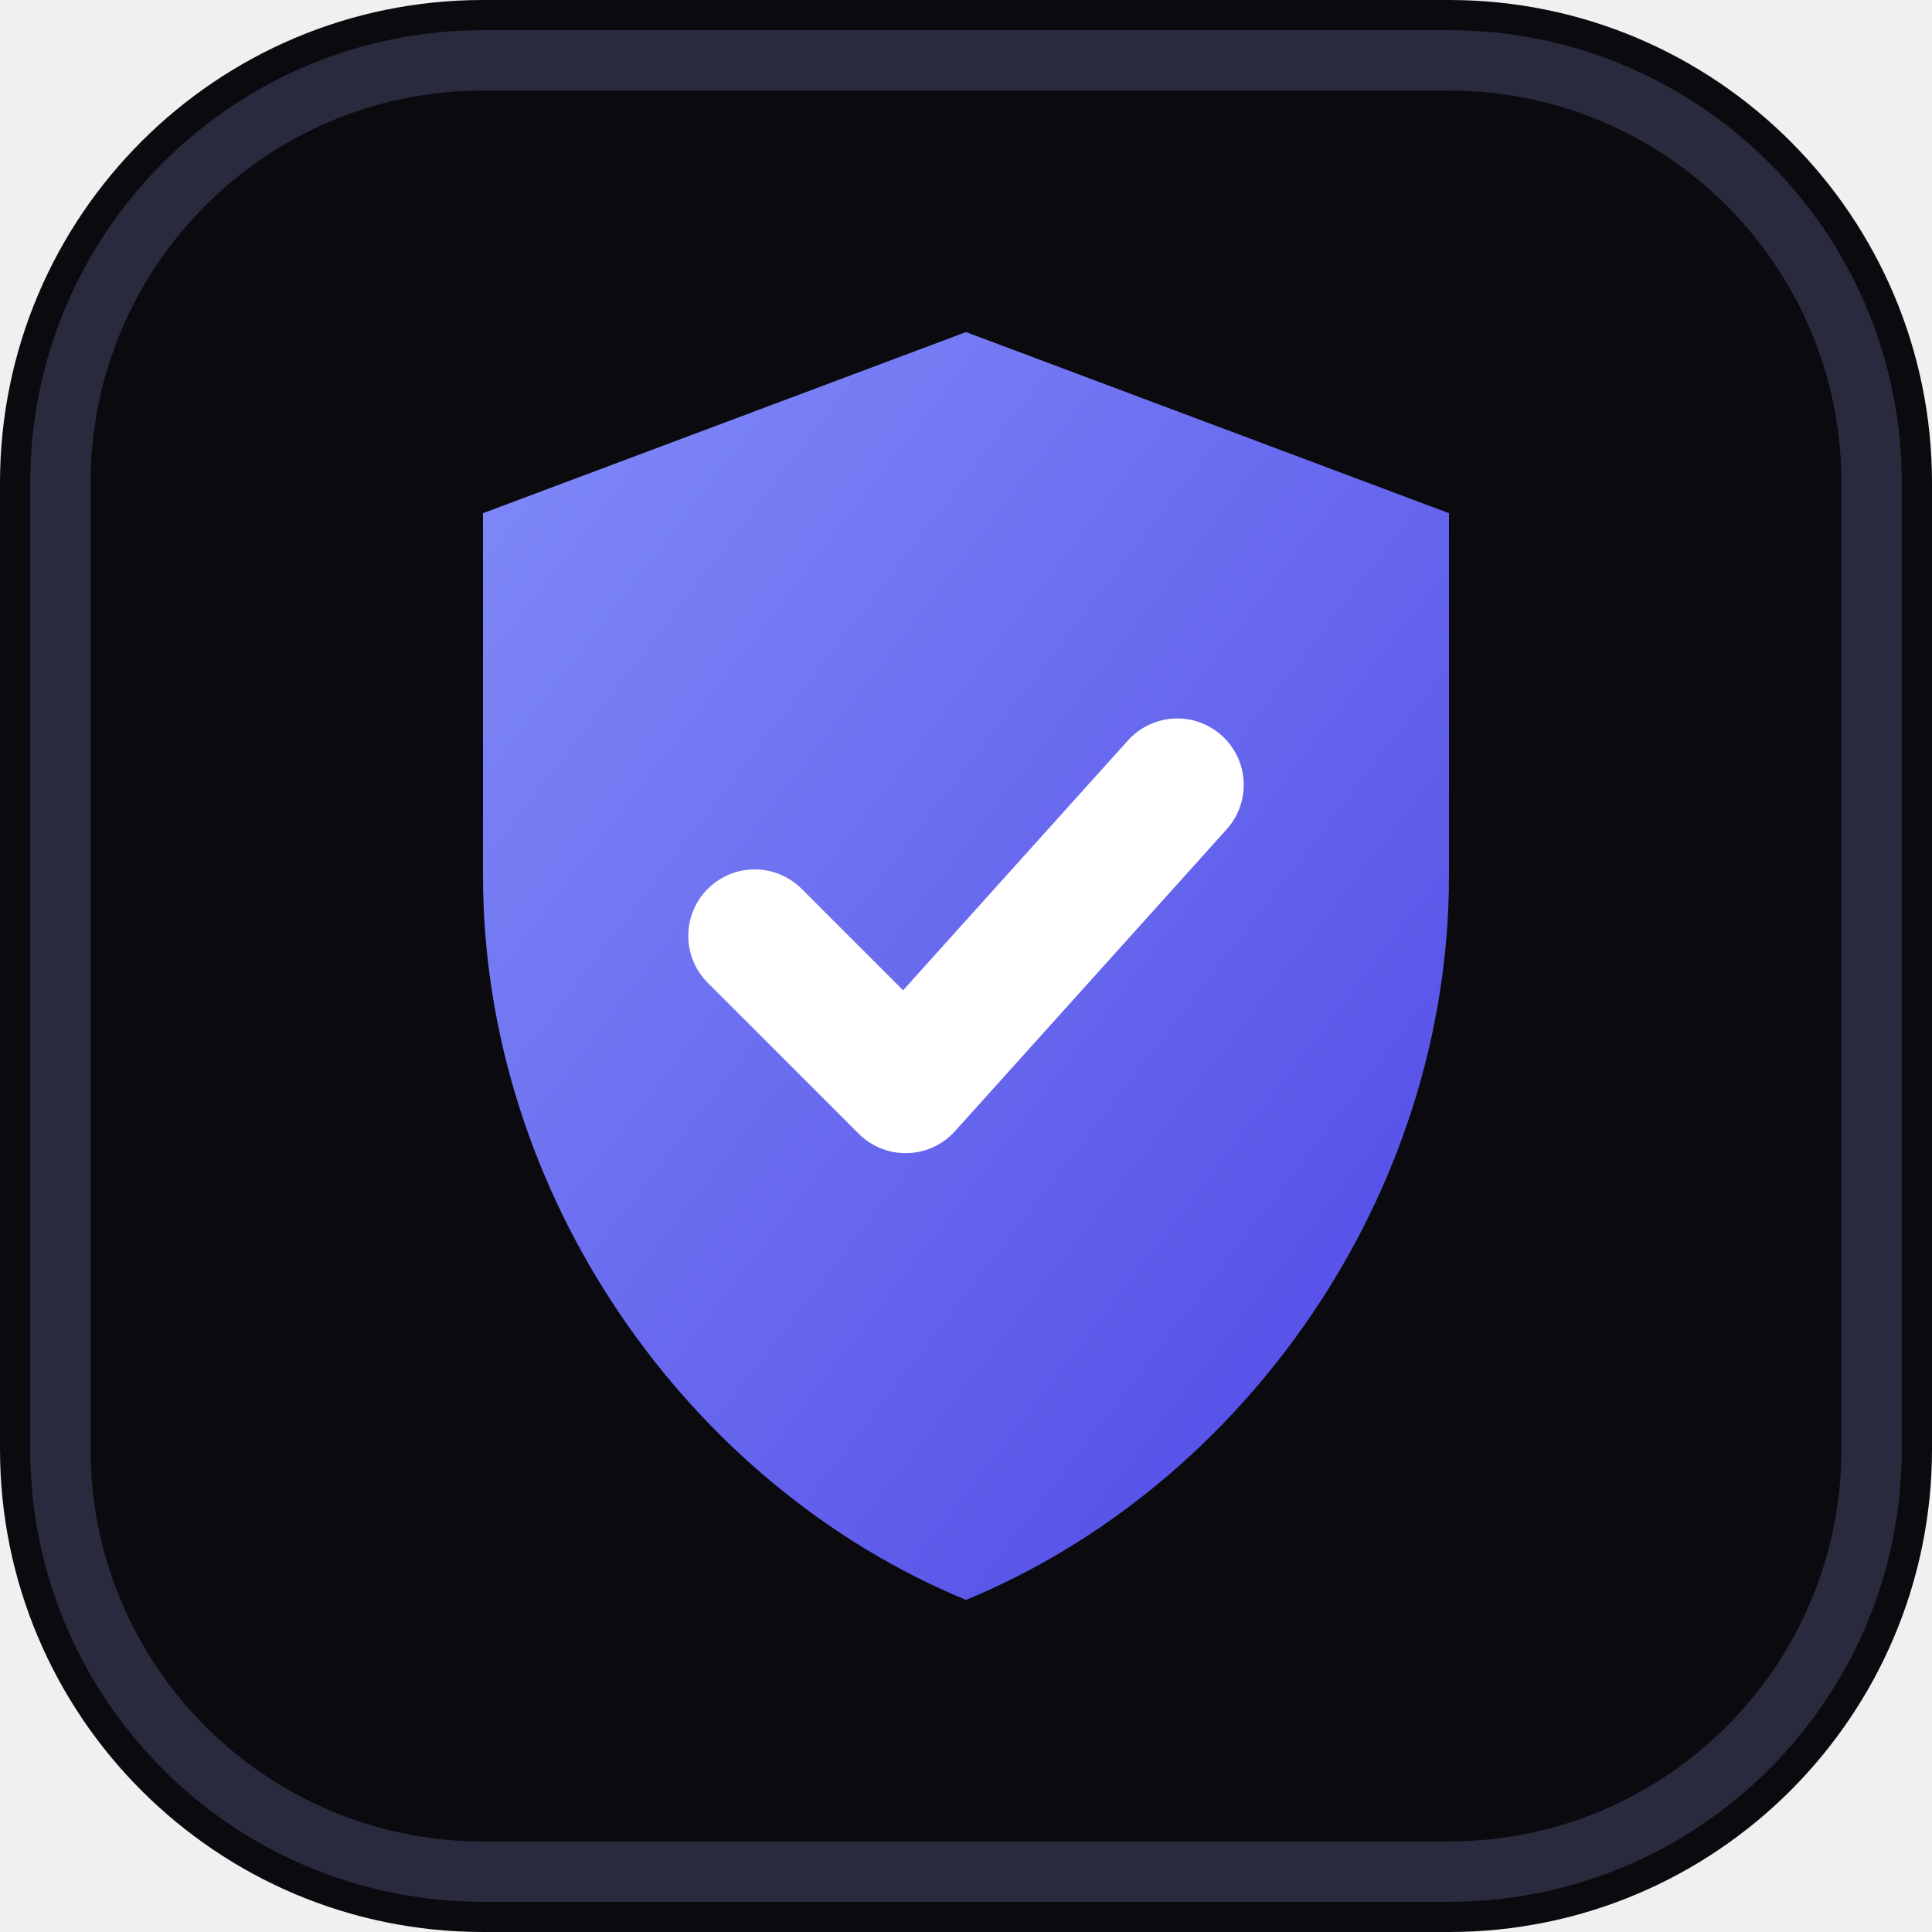
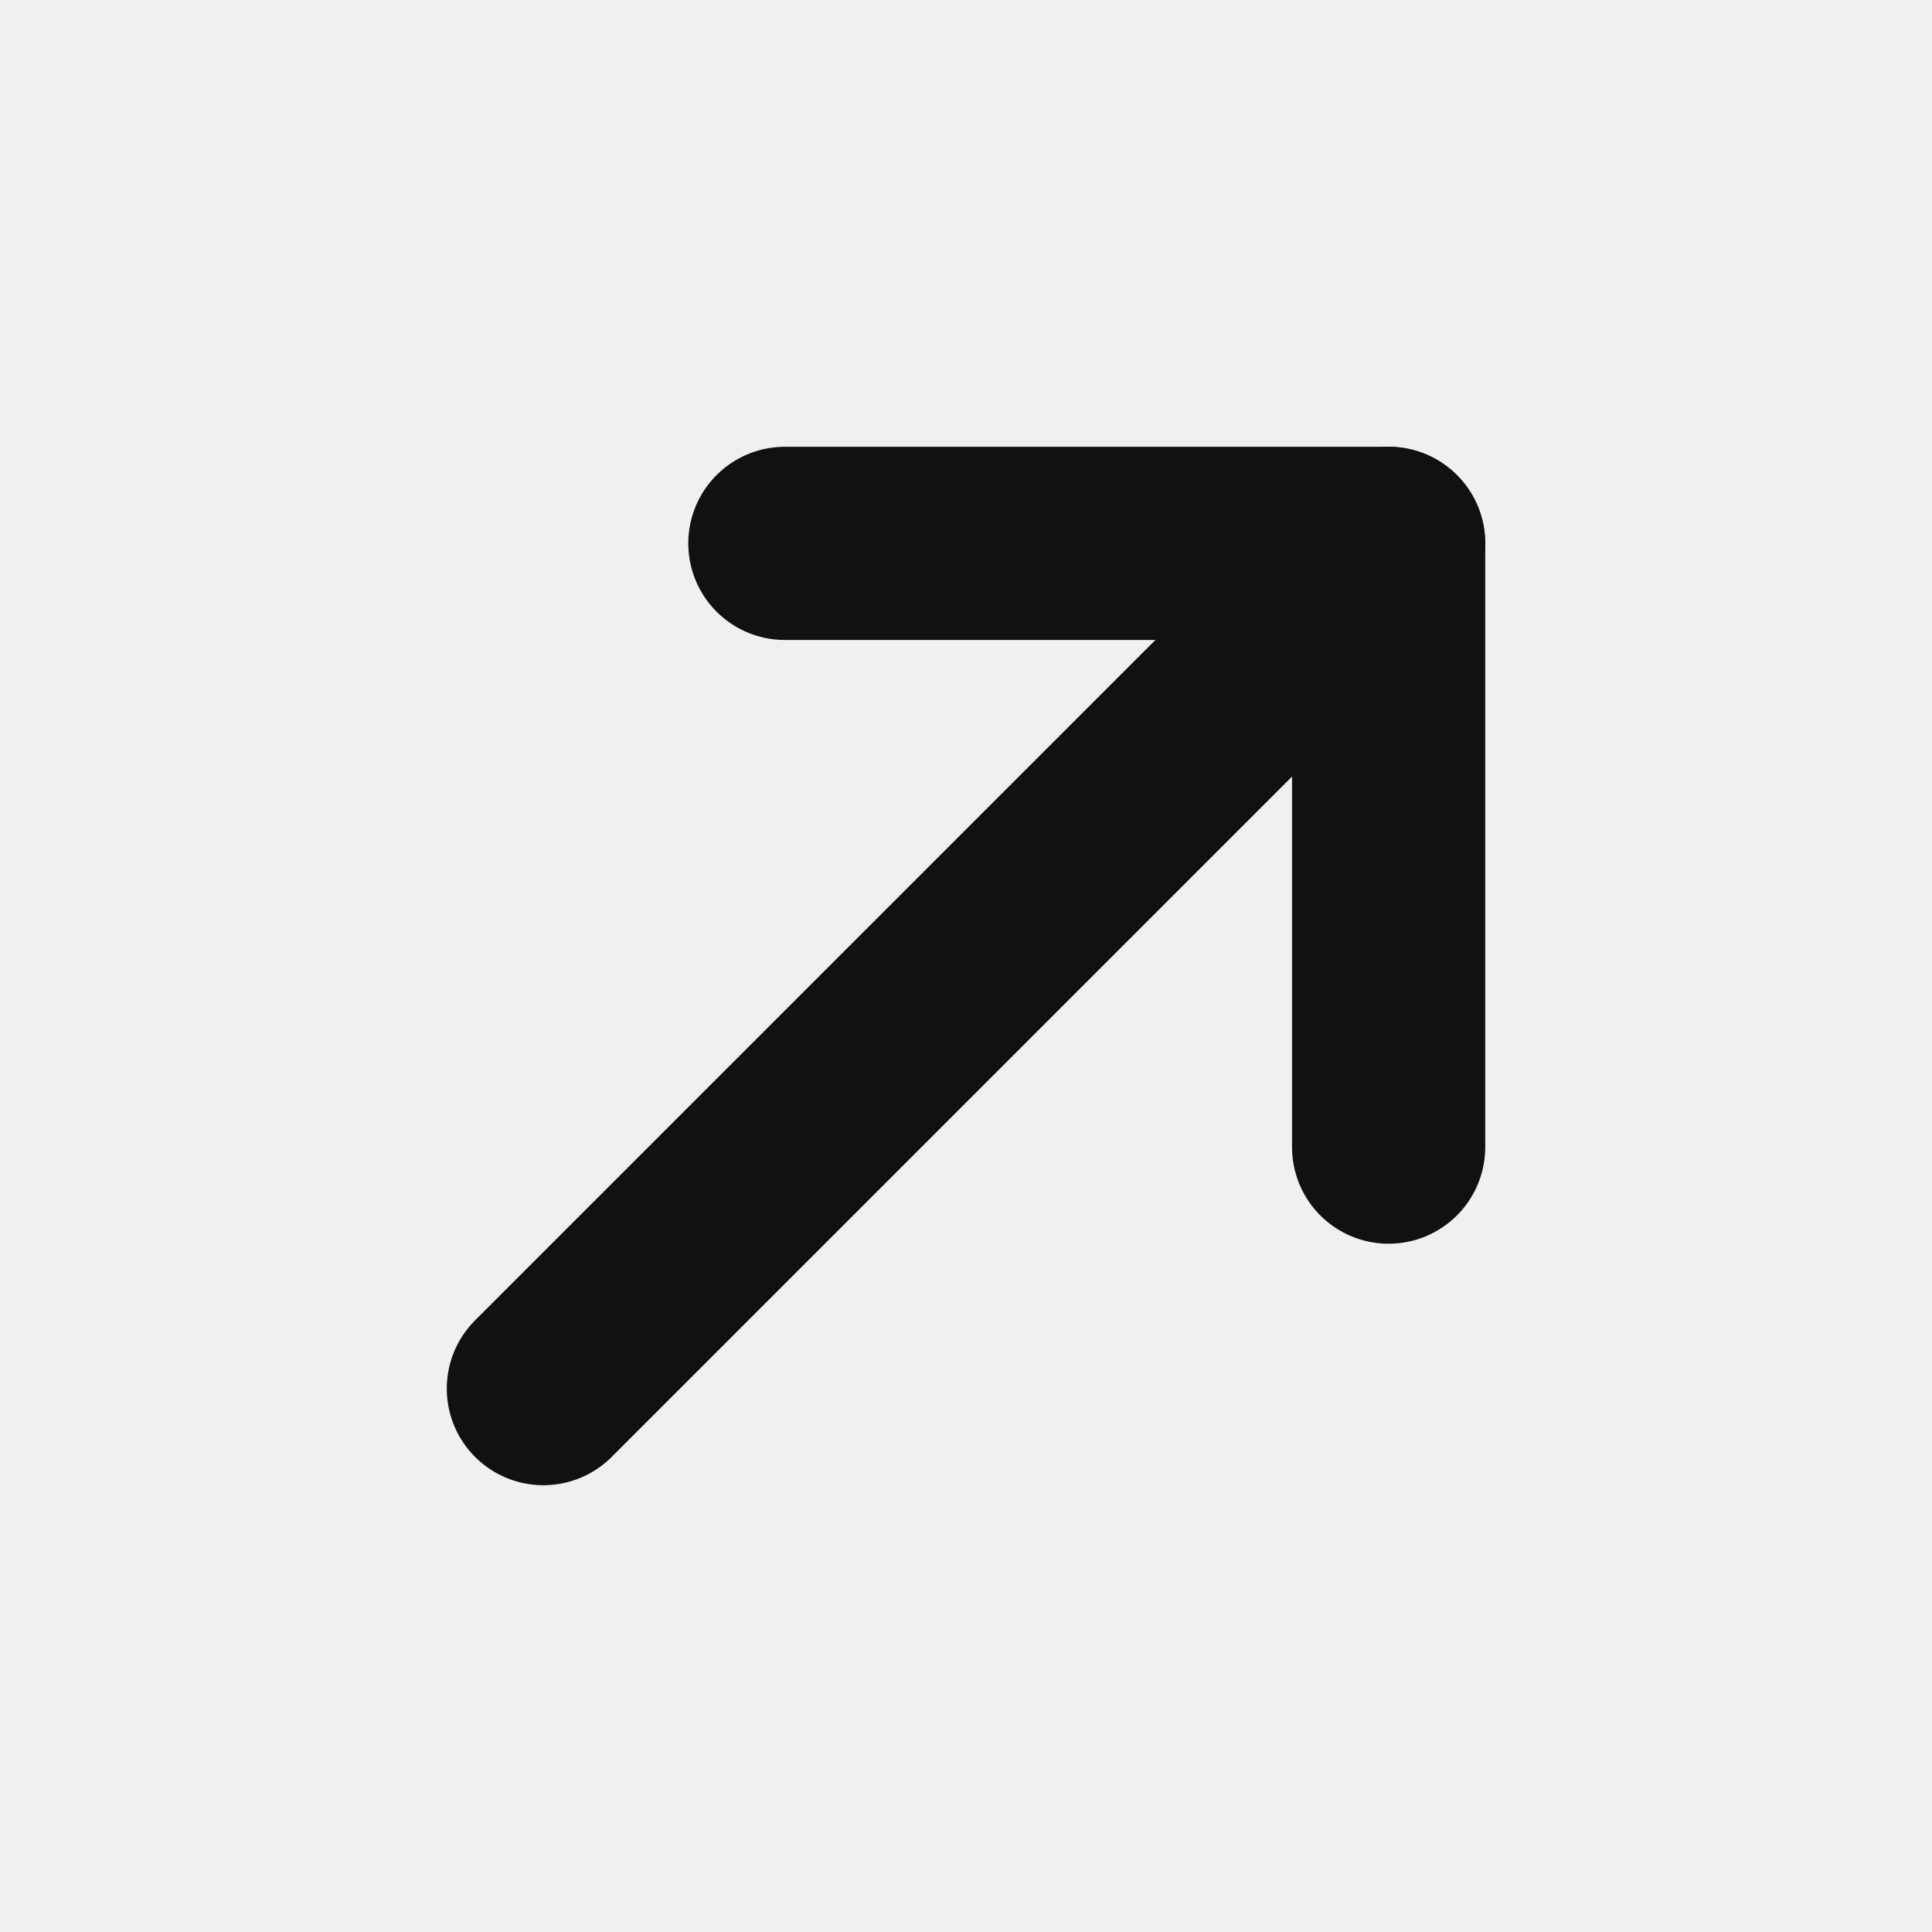
<svg xmlns="http://www.w3.org/2000/svg" viewBox="0 0 32 32">
-   <defs>
-     <linearGradient id="shieldGrad" x1="0%" y1="0%" x2="100%" y2="100%">
-       <stop offset="0%" stop-color="#818cf8" />
-       <stop offset="100%" stop-color="#4f46e5" />
-     </linearGradient>
-   </defs>
-   <rect width="32" height="32" rx="8" fill="#0a0a0f" />
-   <rect width="30" height="30" x="1" y="1" rx="7" fill="none" stroke="#2a2a3e" stroke-width="1" />
-   <path d="M16 5.5 L24 8.5 V14.5 C24 19.8 20.6 24.6 16 26.5 C11.4 24.6 8 19.8 8 14.5 V8.5 Z" fill="url(#shieldGrad)" />
-   <path d="M12.5 15.5 L15 18 L19.5 13" fill="none" stroke="#ffffff" stroke-width="2.2" stroke-linecap="round" stroke-linejoin="round" />
+   <style>
+     path { stroke: #111111; }
+     @media (prefers-color-scheme: dark) {
+       path { stroke: #ffffff; }
+     }
+   </style>
+   <path d="M13 9h10v10" fill="none" stroke-width="3.2" stroke-linecap="round" stroke-linejoin="round" />
+   <path d="M9 23L23 9" fill="none" stroke-width="3.2" stroke-linecap="round" stroke-linejoin="round" />
</svg>
